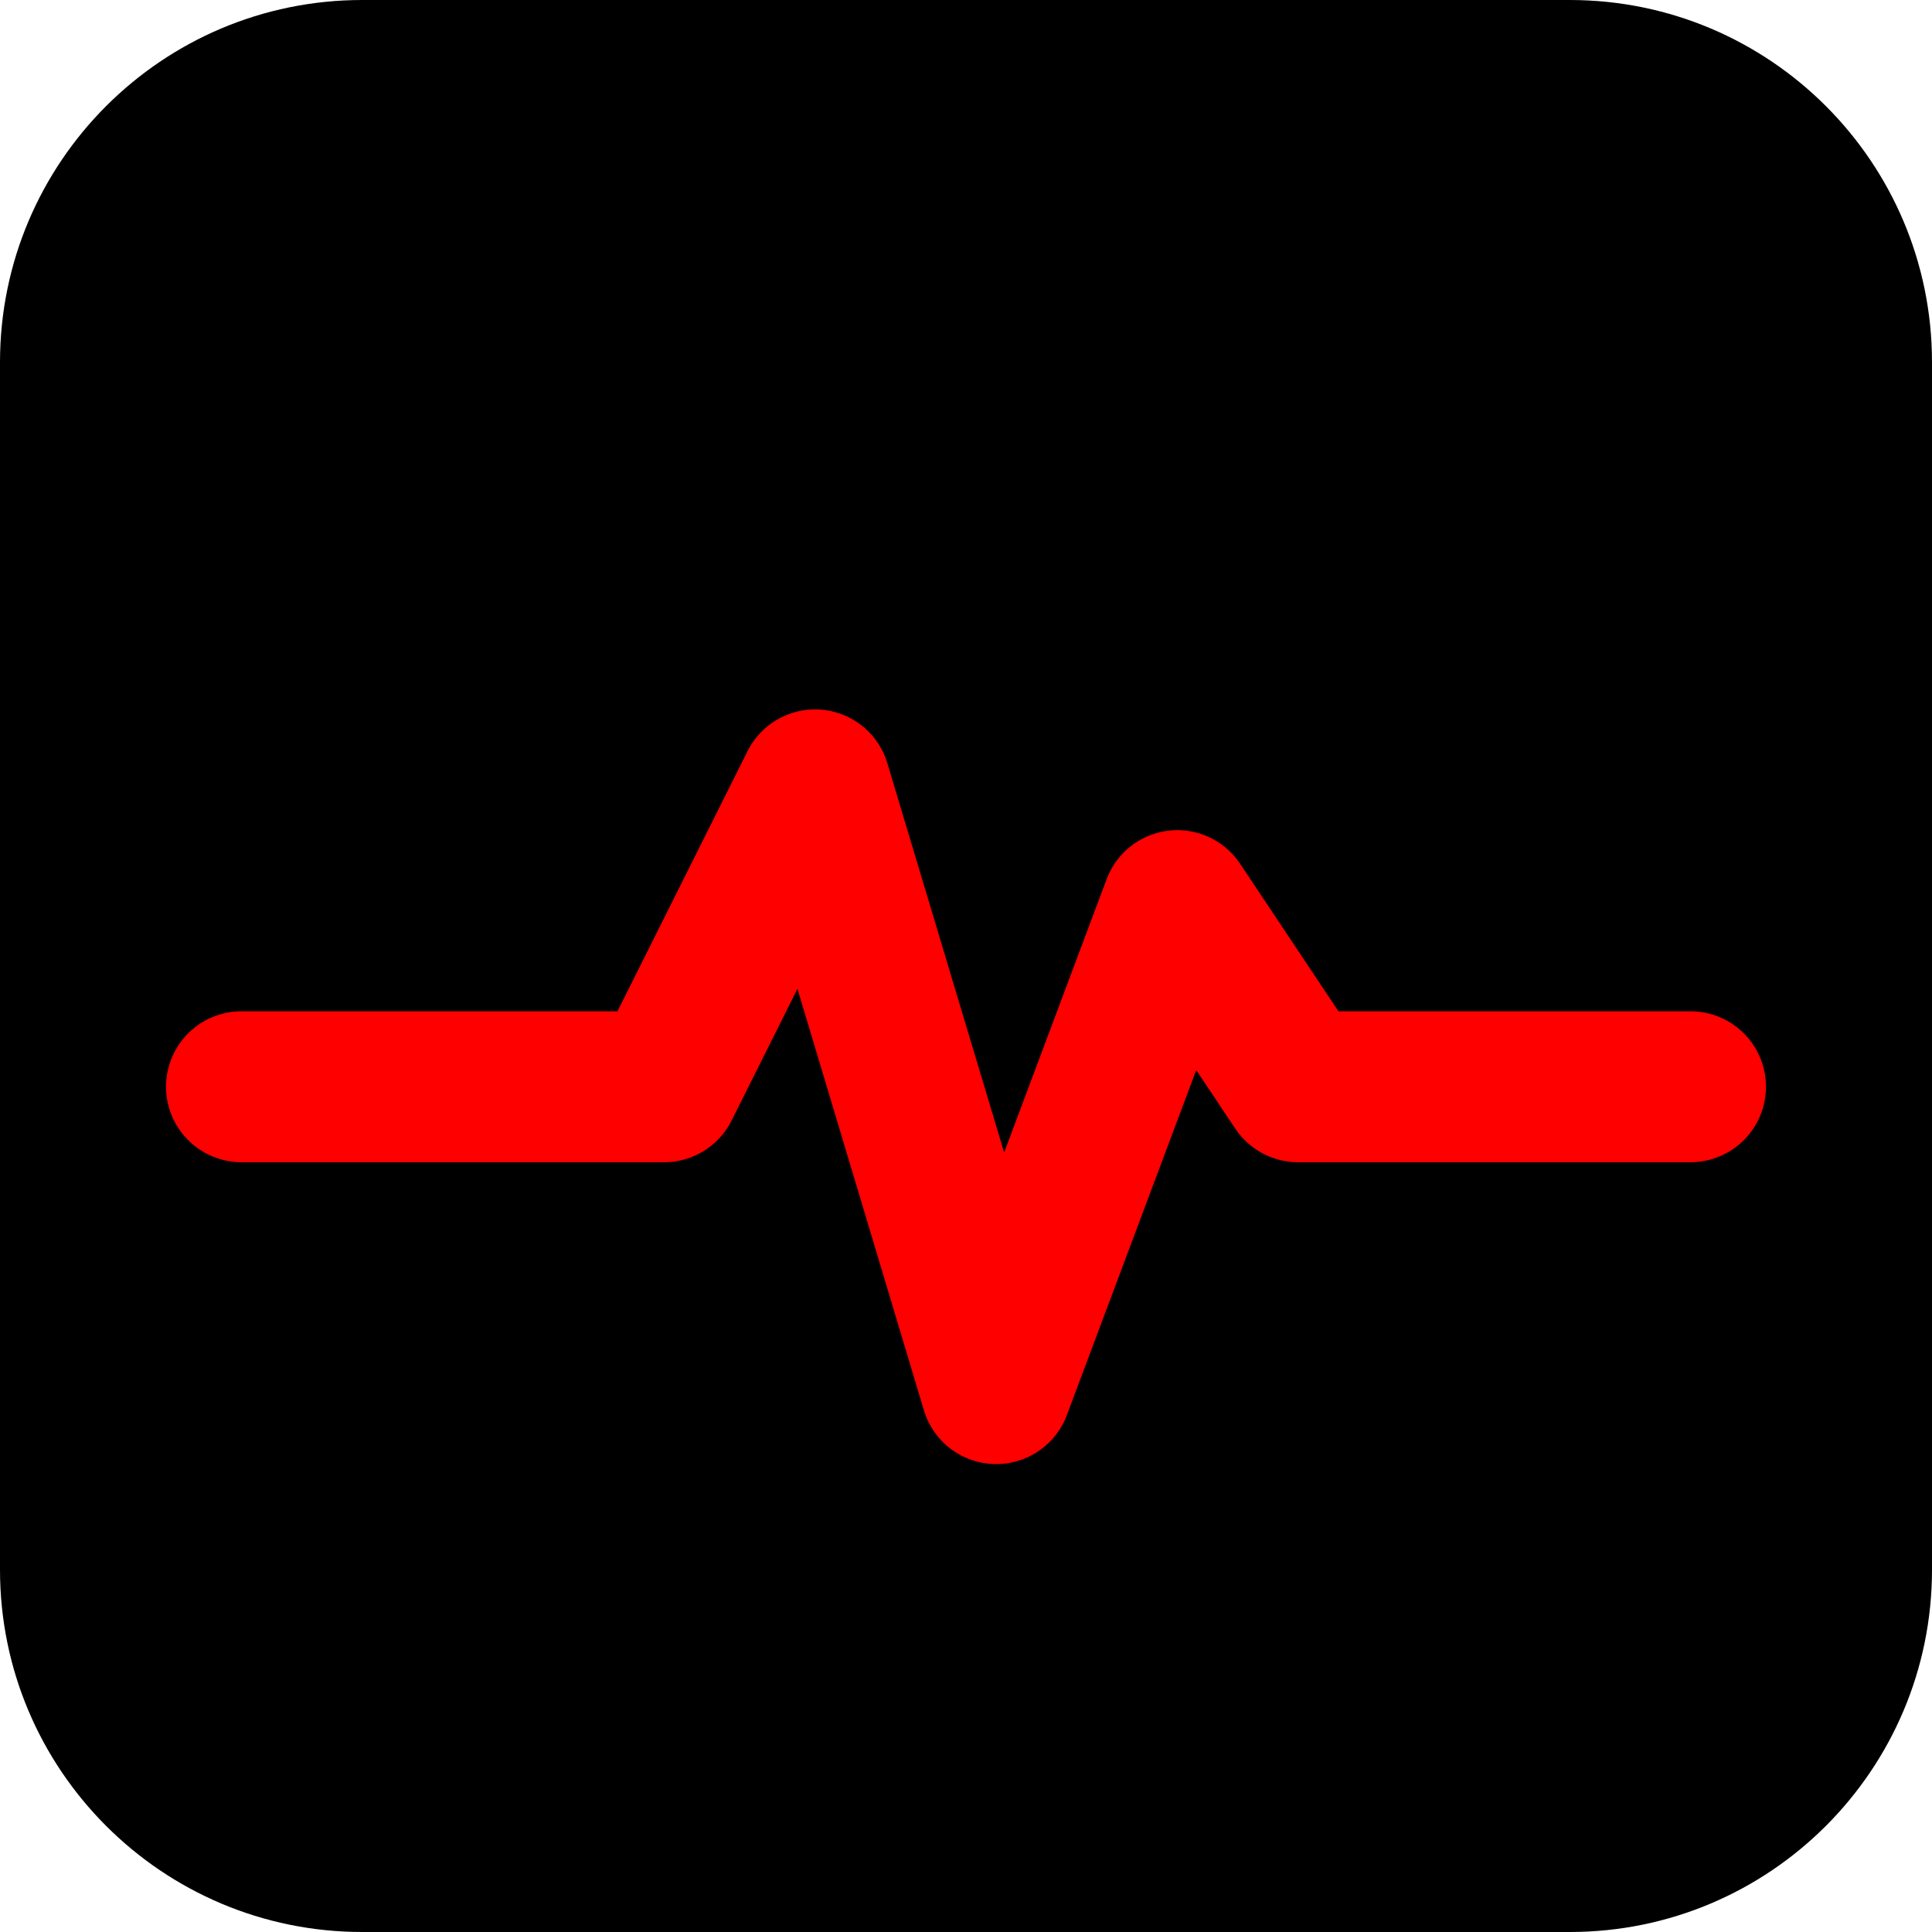
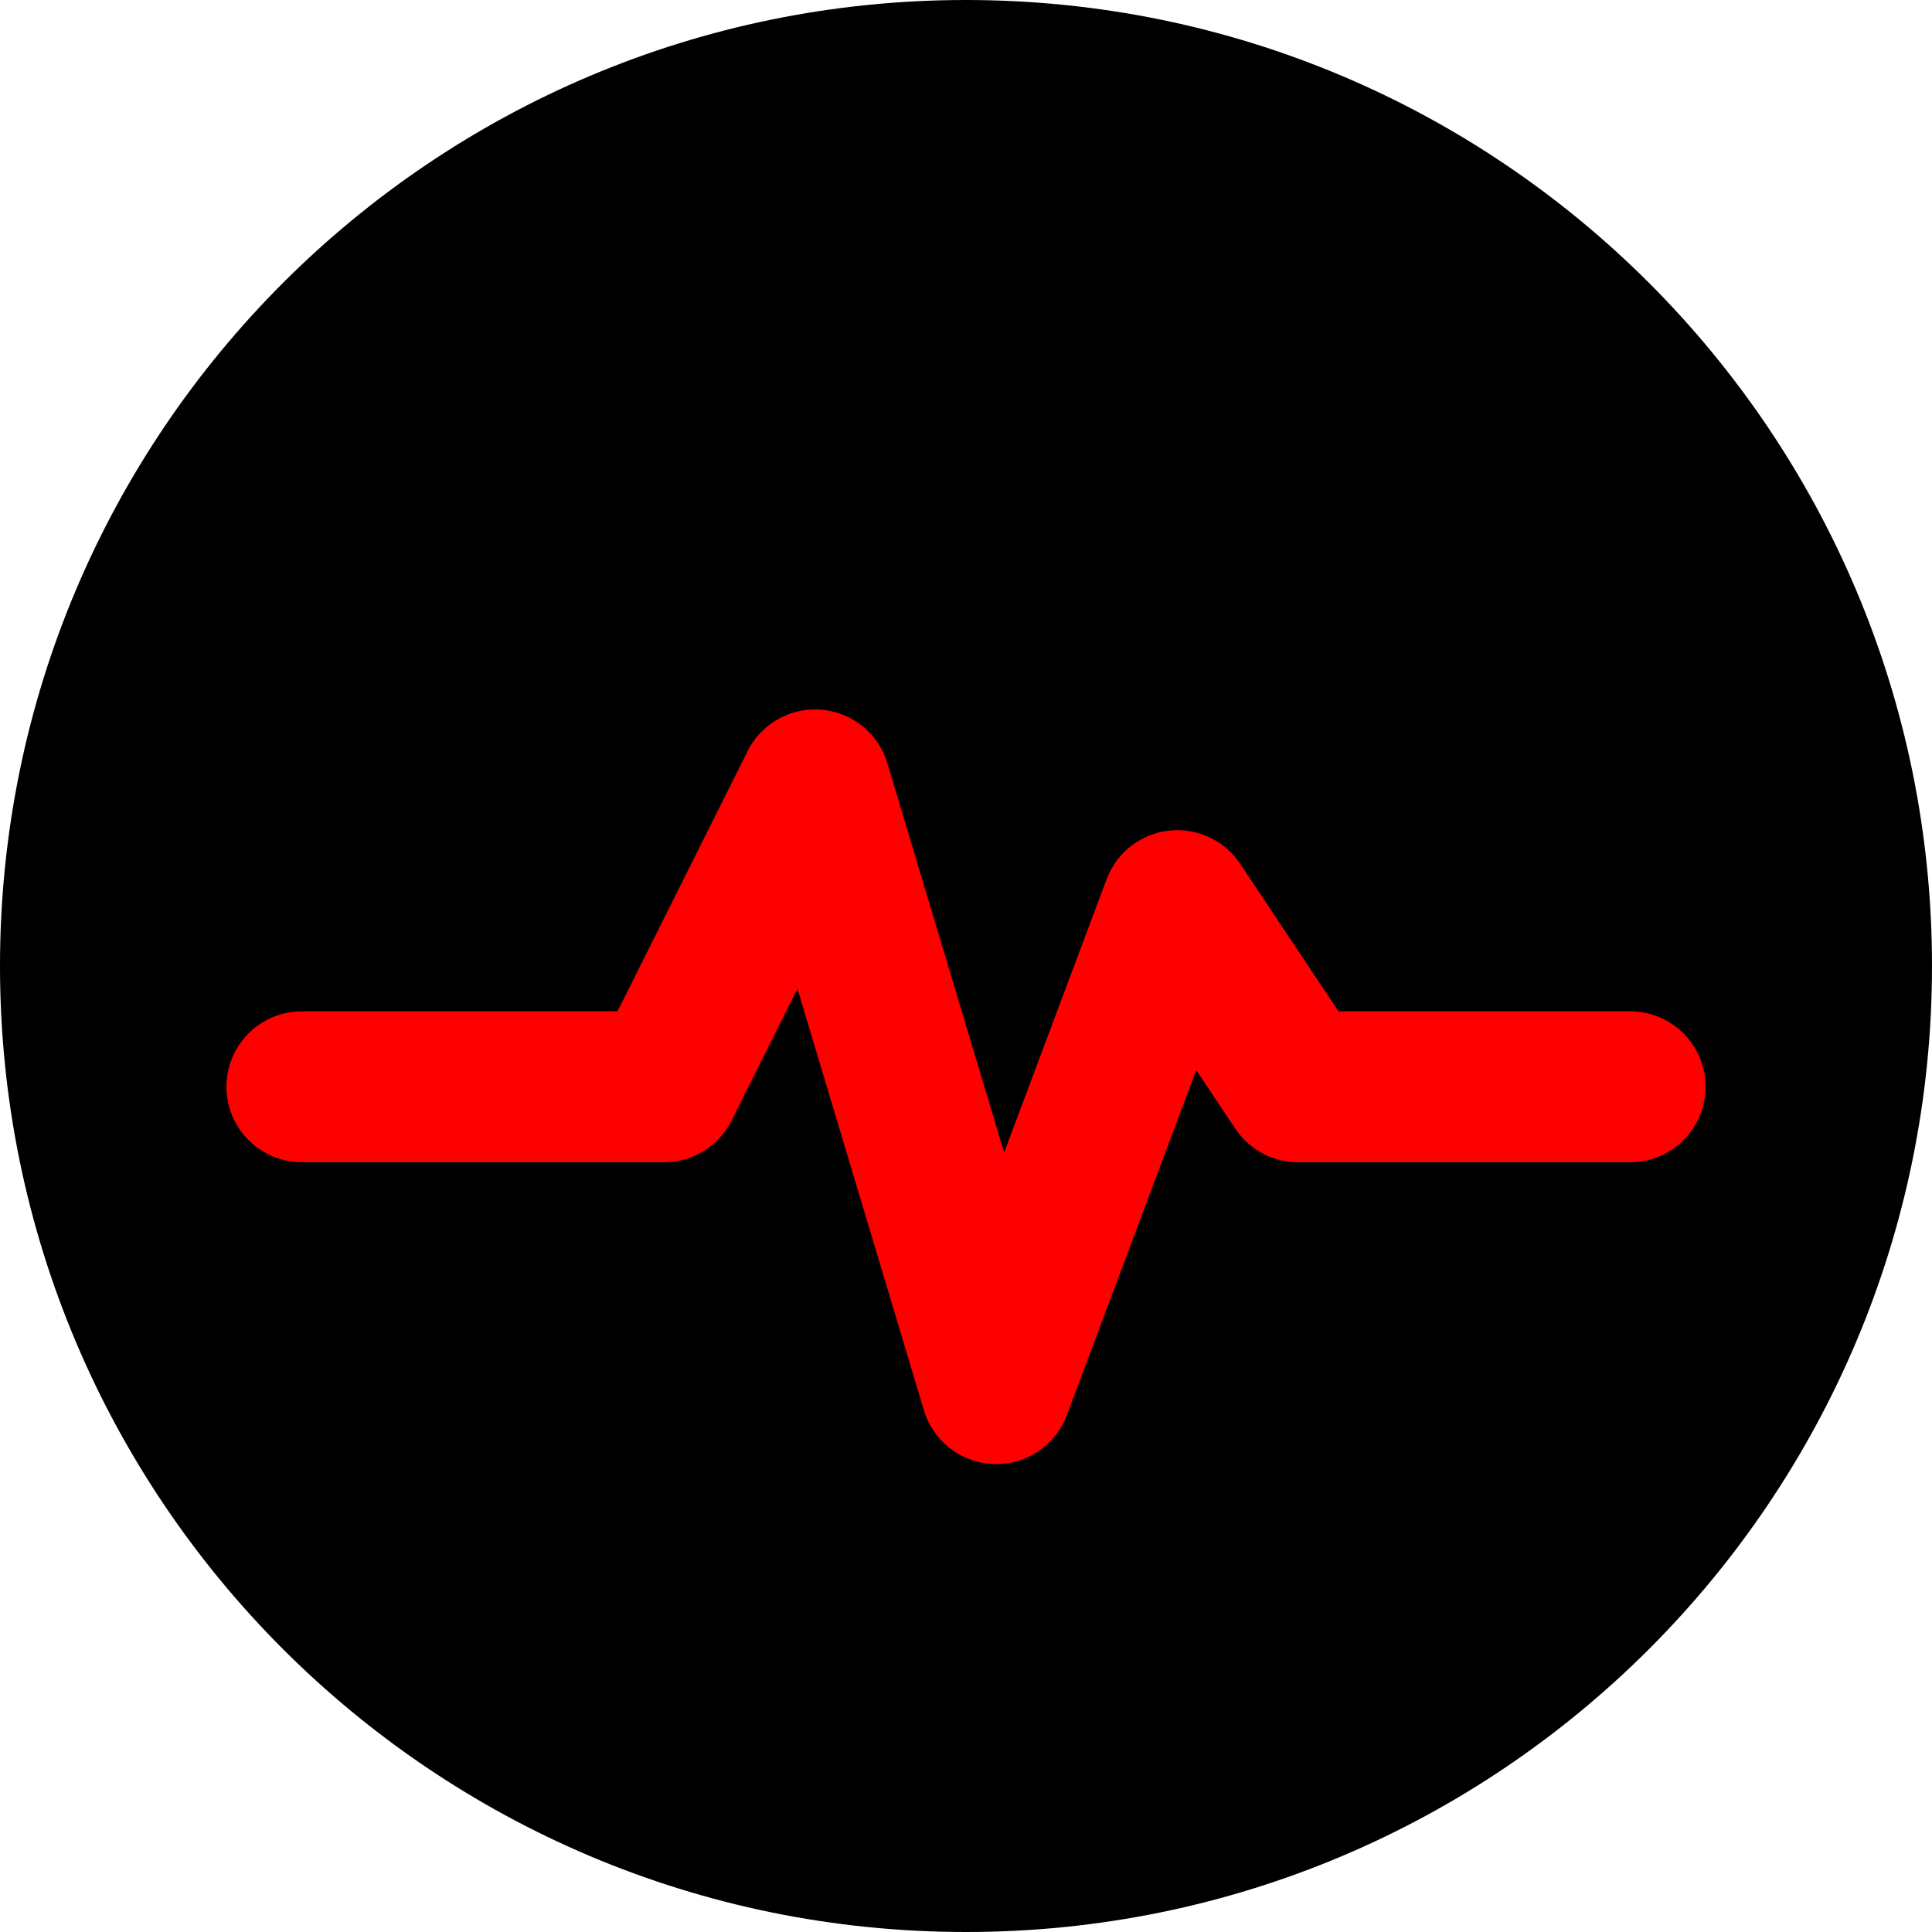
<svg xmlns="http://www.w3.org/2000/svg" viewBox="0 0 64 64">
-   <rect width="64" height="64" rx="12" fill="#000" />
-   <path d="M8 36h14l5-10 6 20 6-16 4 6h13" fill="none" stroke="#ff0000" stroke-width="5" stroke-linecap="round" stroke-linejoin="round" />
+   <circle cx="32" cy="32" r="32" fill="#000" />
+   <path d="M10 36h12l5-10 6 20 6-16 4 6h11" fill="none" stroke="#ff0000" stroke-width="5" stroke-linecap="round" stroke-linejoin="round" />
</svg>
